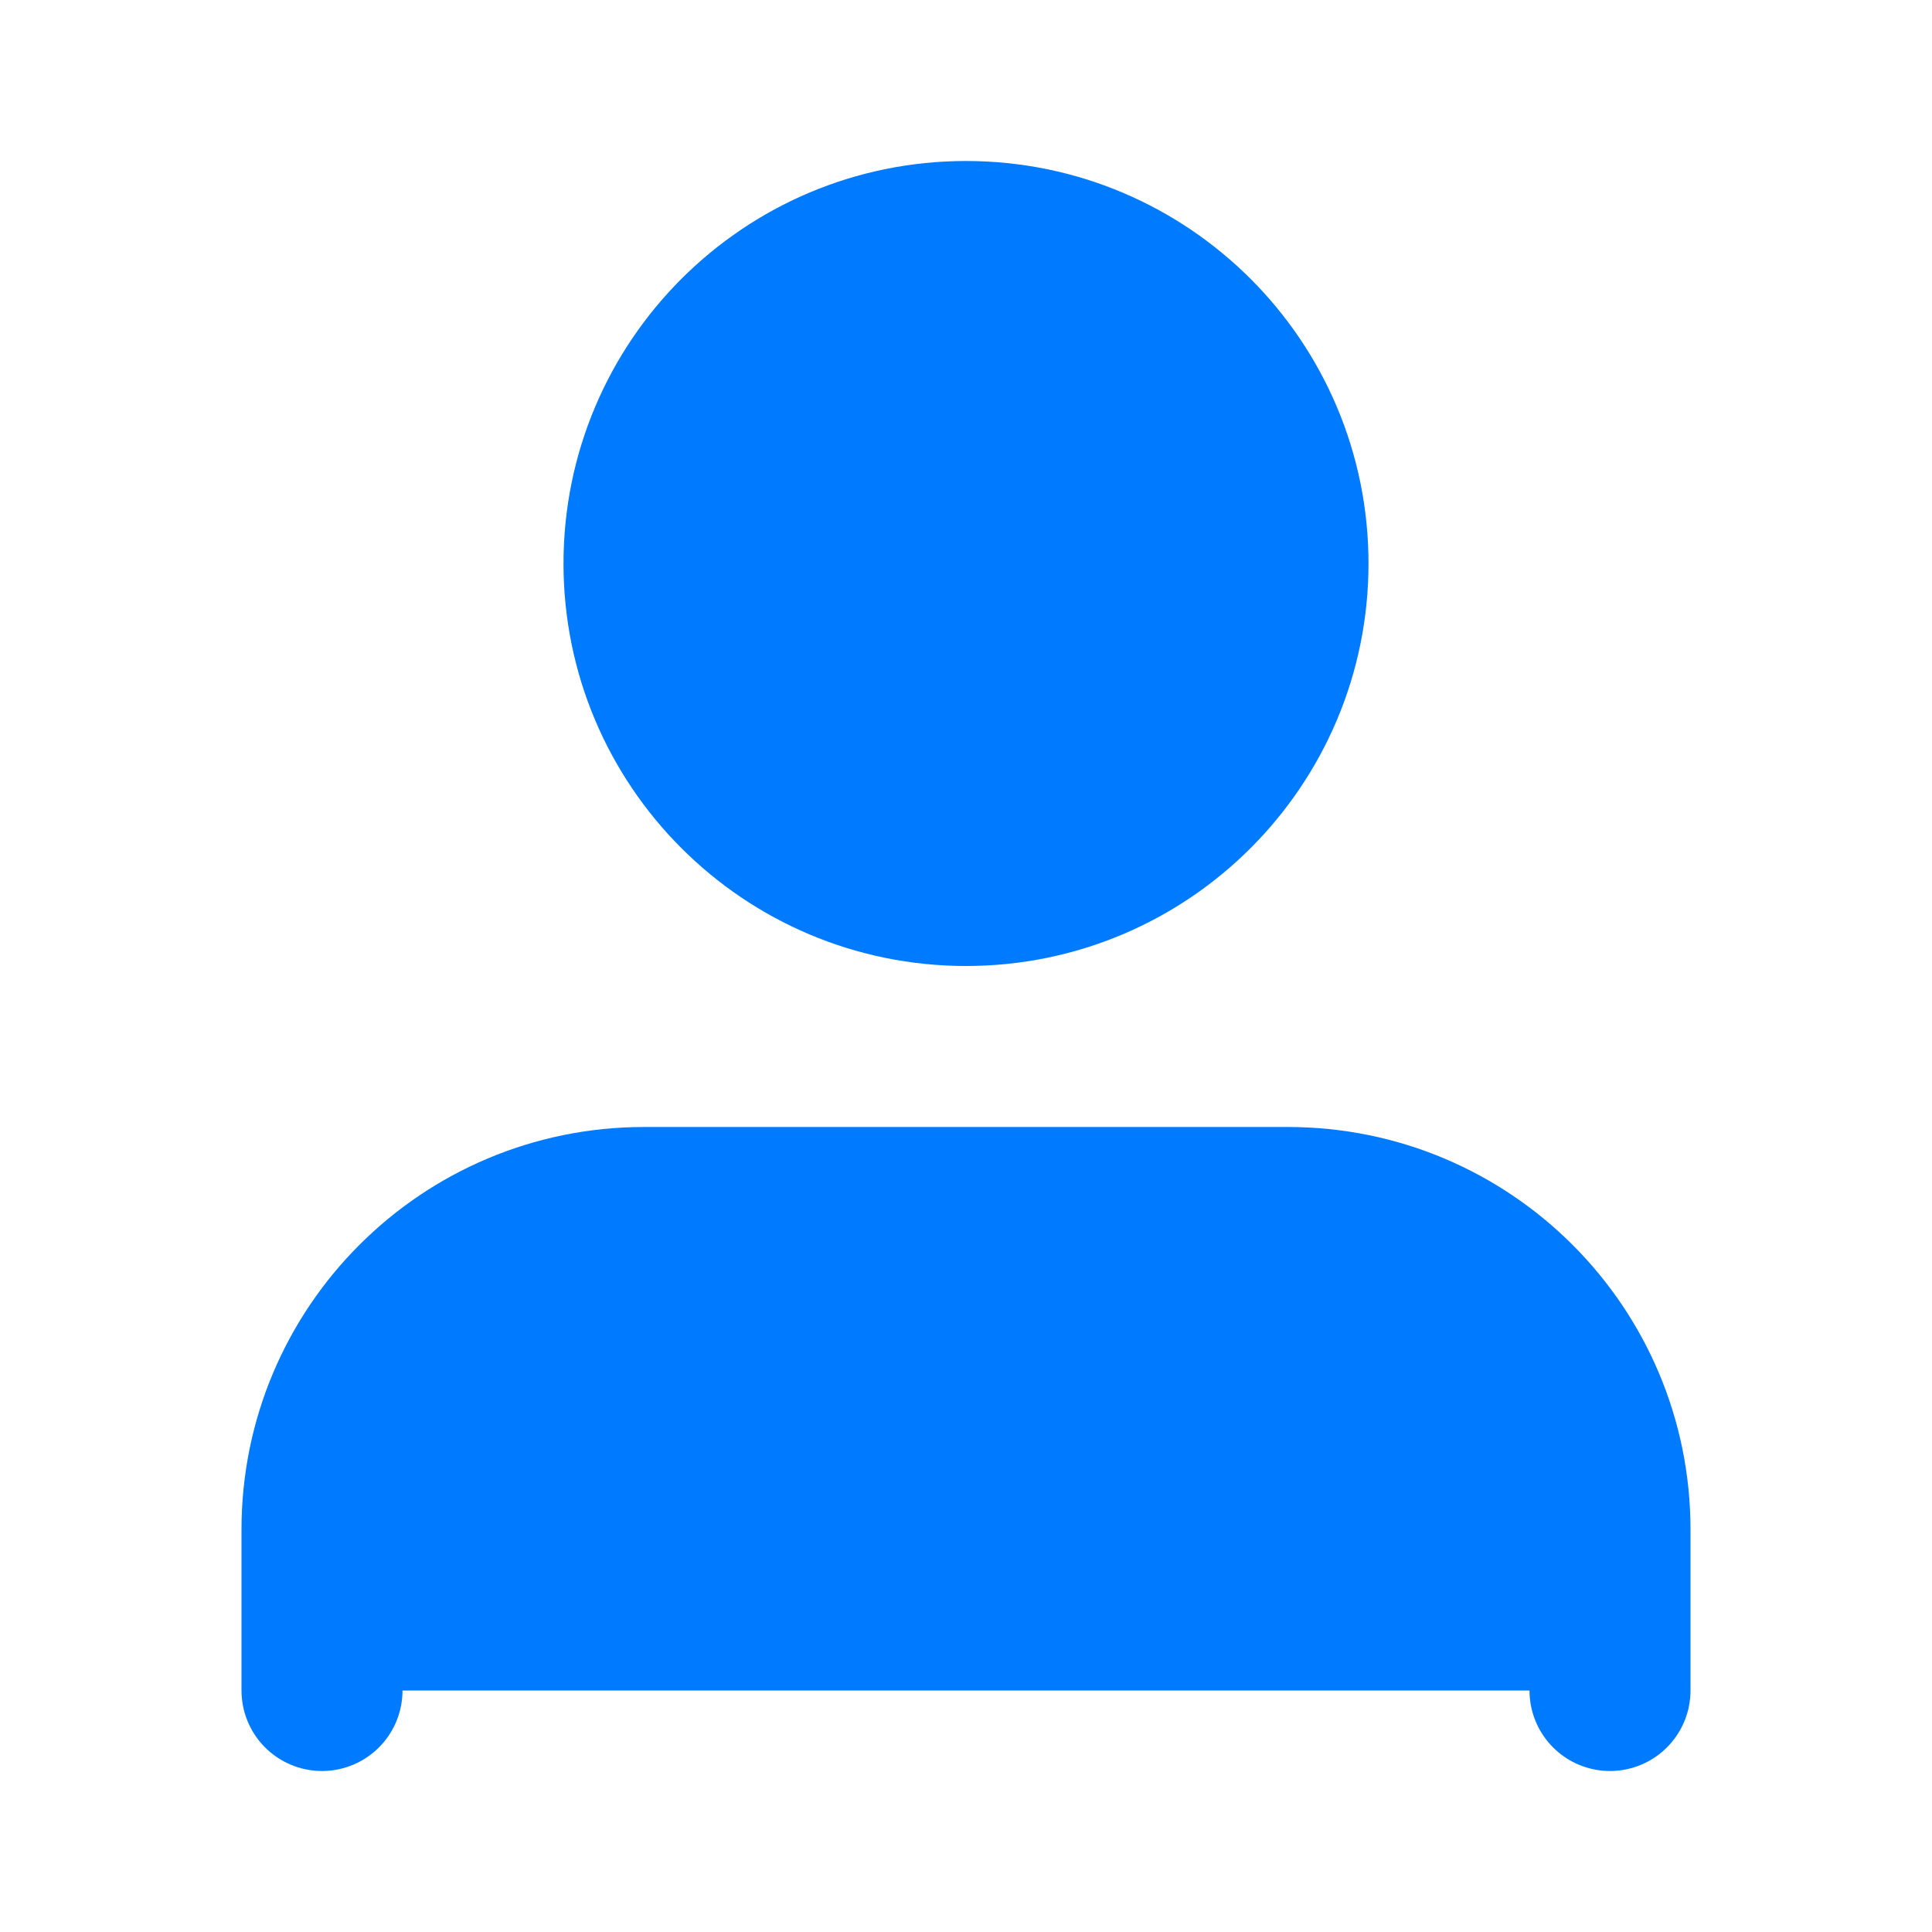
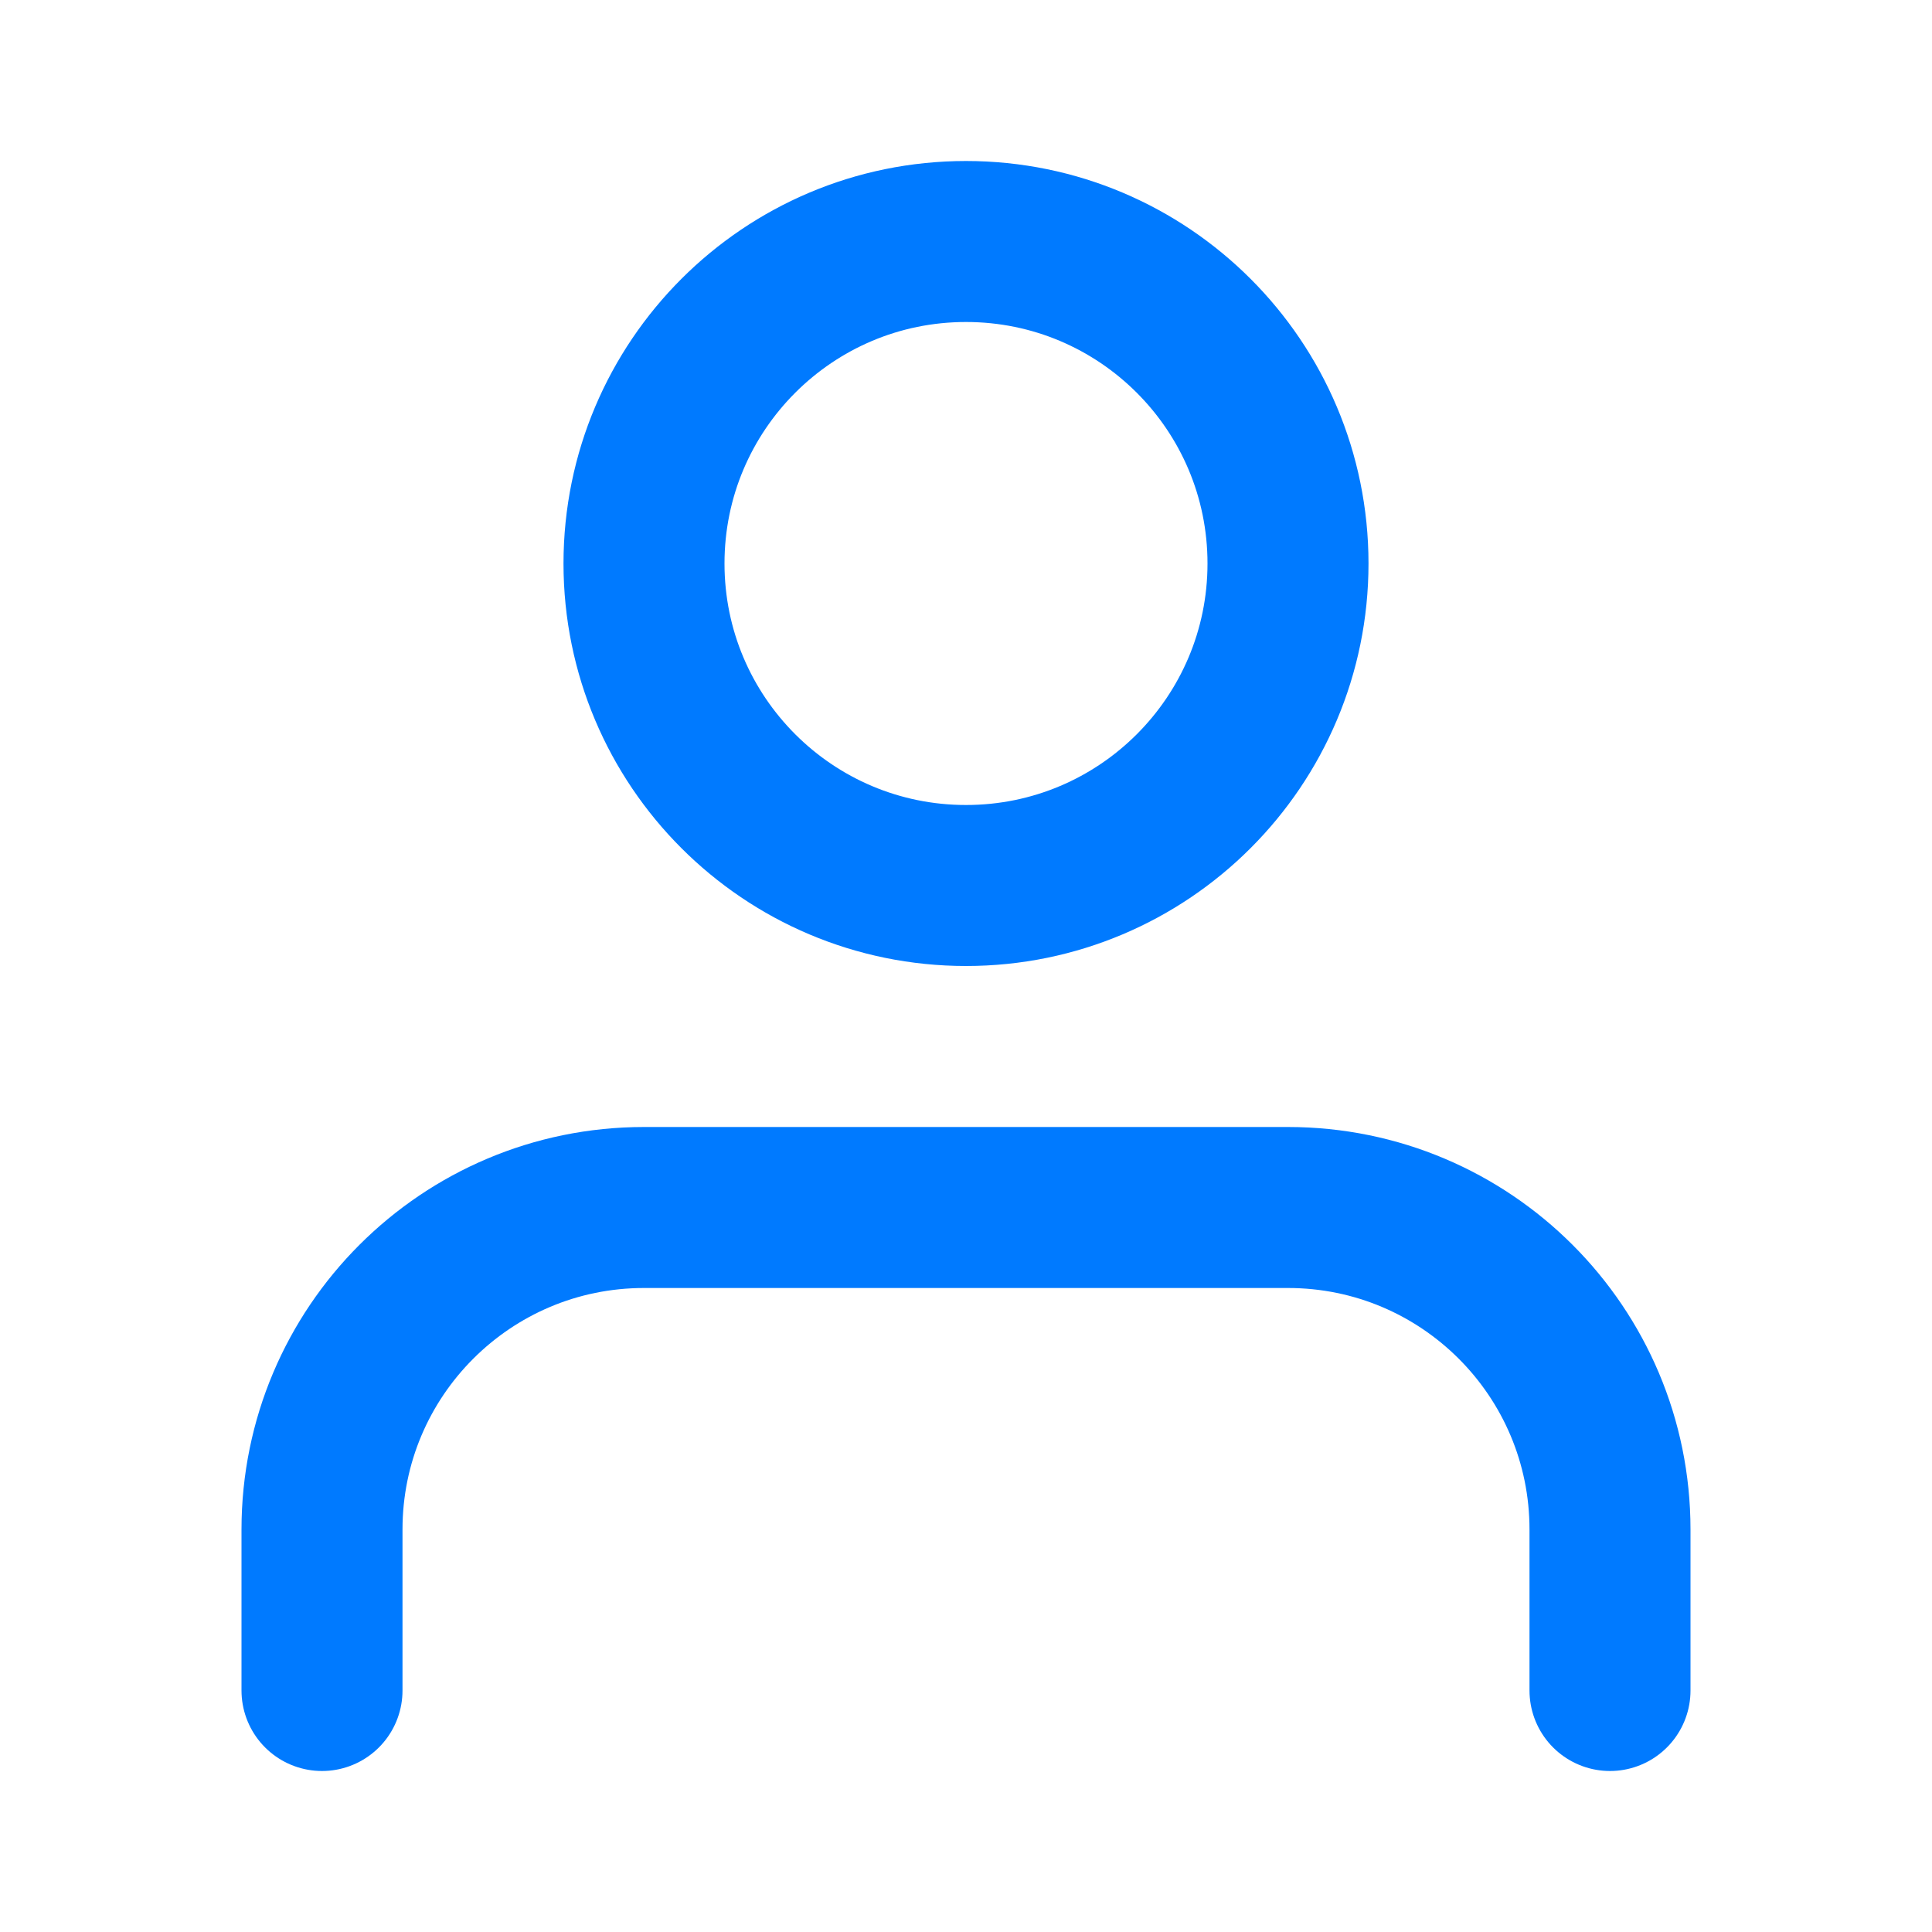
- <svg xmlns="http://www.w3.org/2000/svg" width="24" height="24" viewBox="0 0 24 24" fill="#007AFF" stroke="#007AFF" stroke-width="2" stroke-linecap="round" stroke-linejoin="round">
+ <svg xmlns="http://www.w3.org/2000/svg" width="24" height="24" viewBox="0 0 24 24" fill="none" stroke="#007AFF" stroke-width="2" stroke-linecap="round" stroke-linejoin="round">
  <path d="M20 21v-2a4 4 0 0 0-4-4H8a4 4 0 0 0-4 4v2" />
  <circle cx="12" cy="7" r="4" />
</svg>
